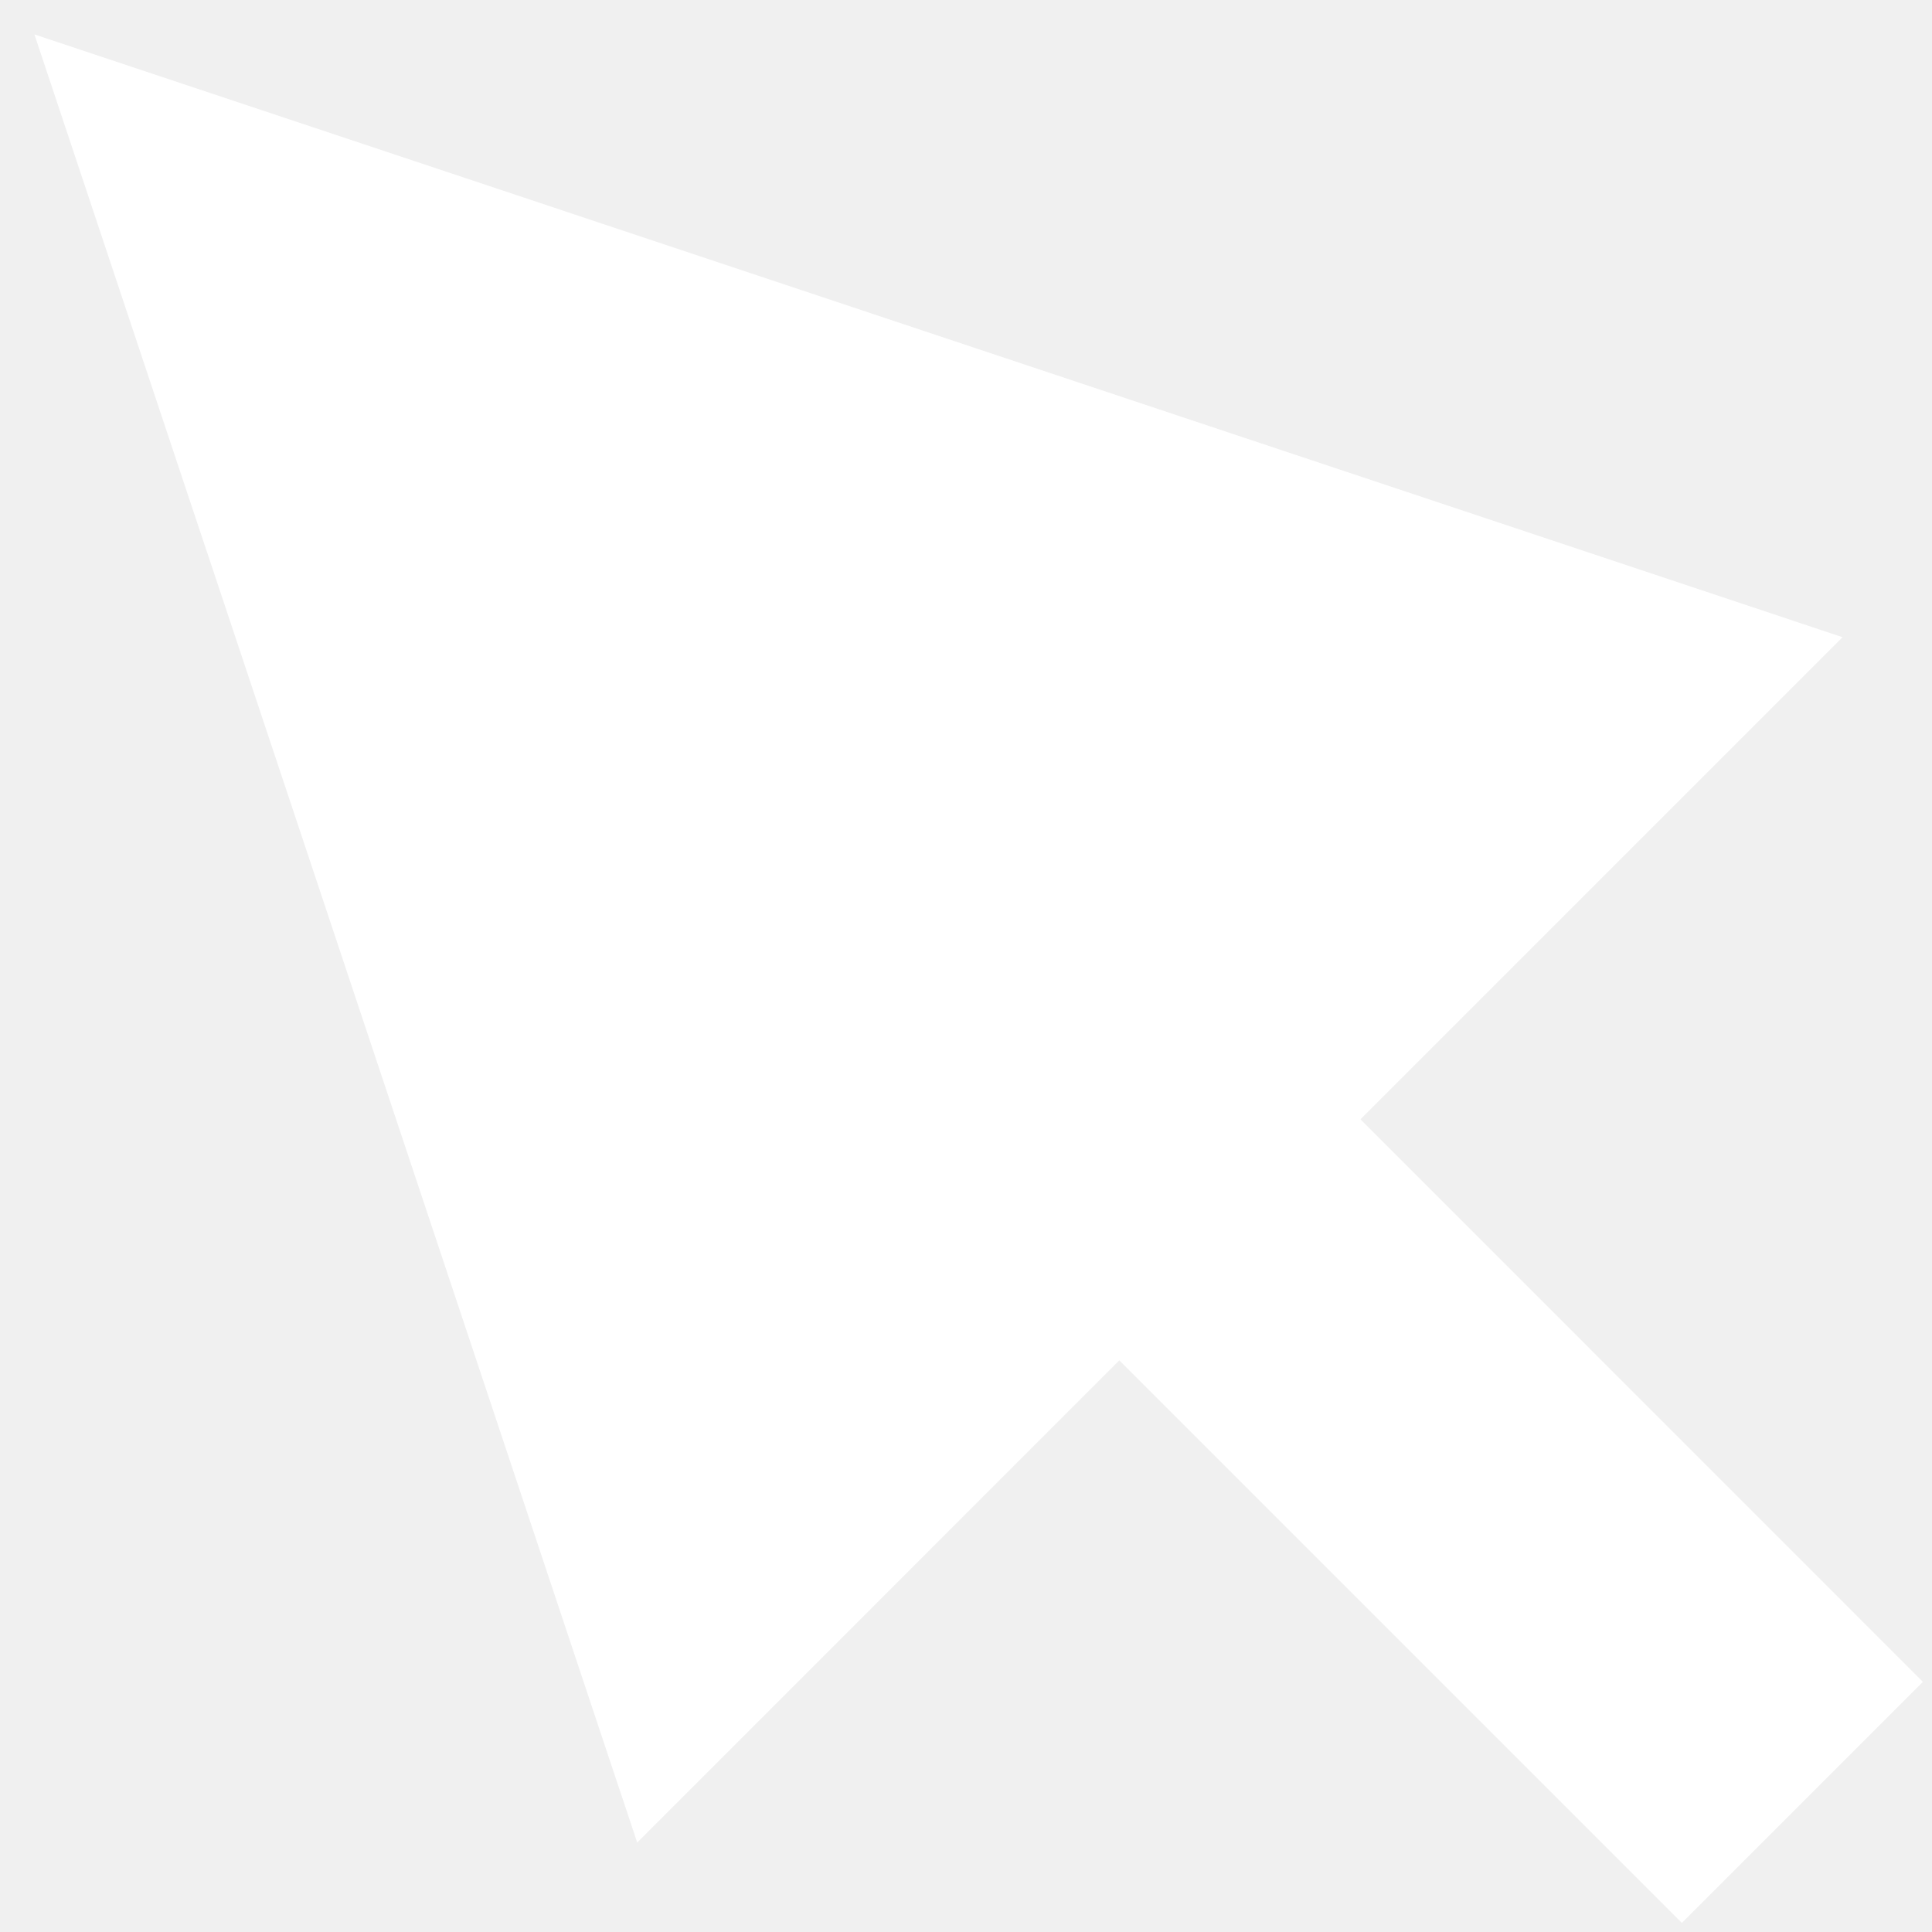
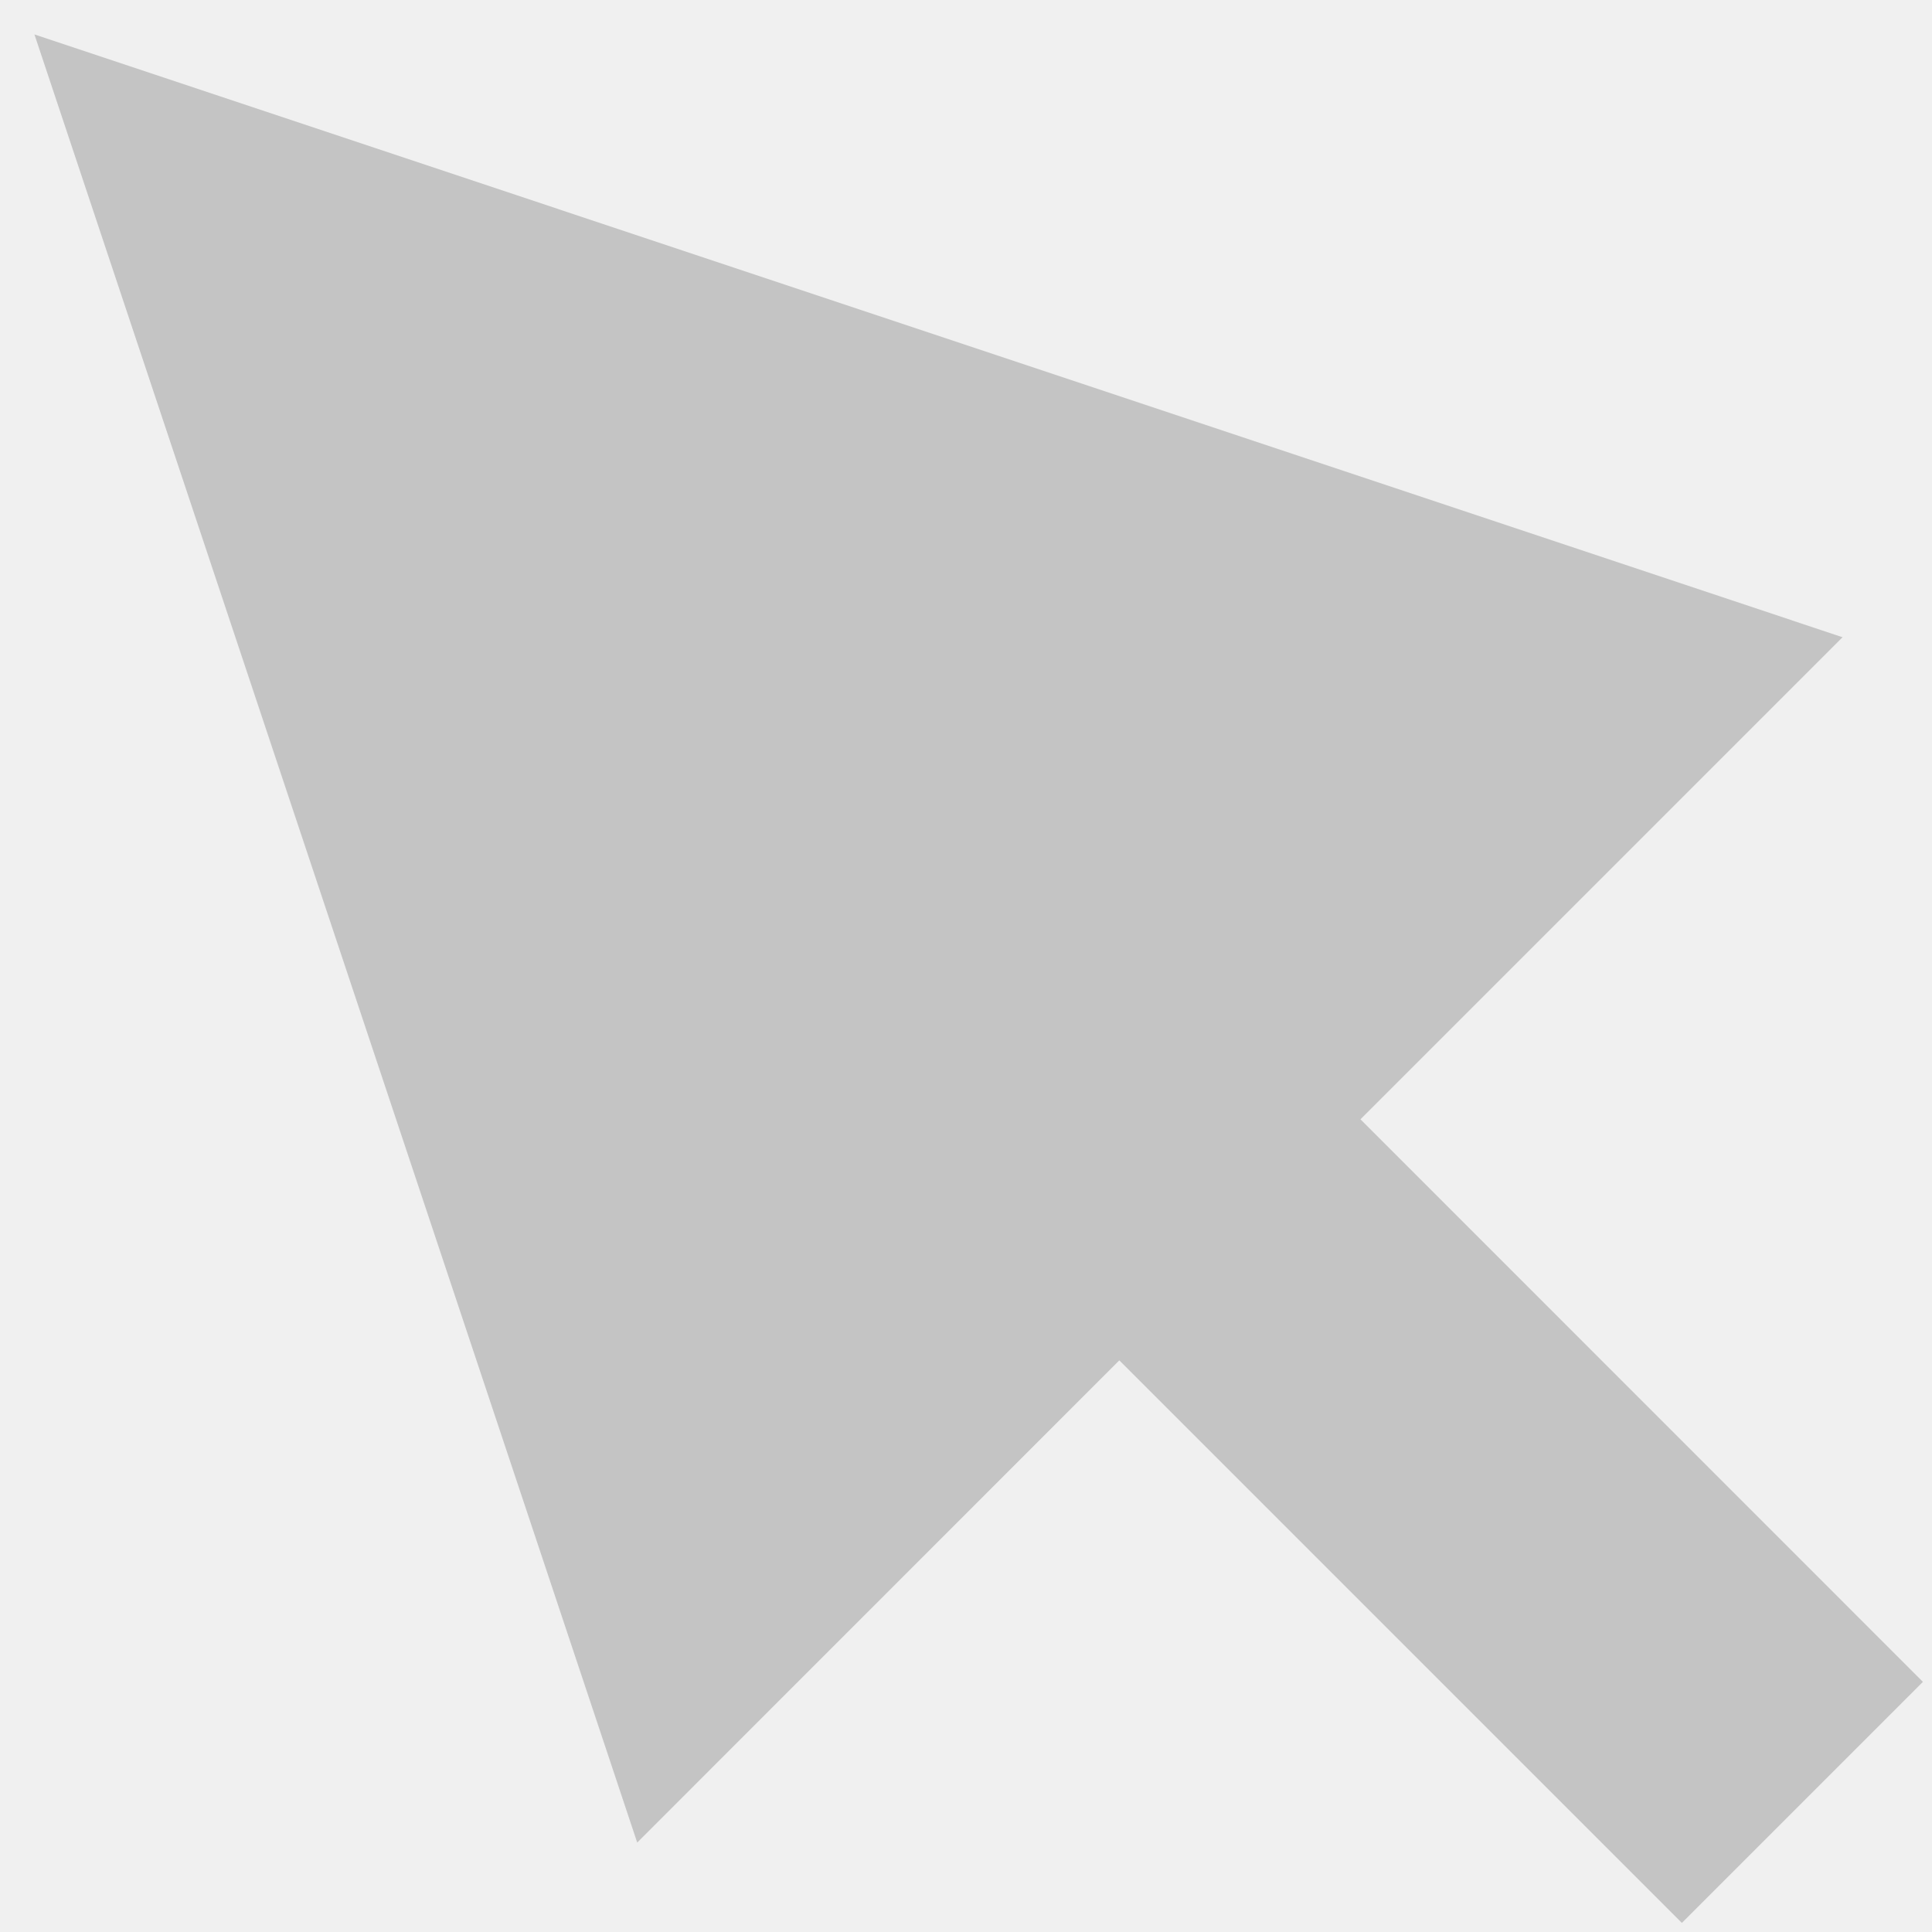
<svg xmlns="http://www.w3.org/2000/svg" width="17" height="17" viewBox="0 0 17 17" fill="none">
-   <path fill-rule="evenodd" clip-rule="evenodd" d="M16.213 5.607L0.303 0.303L5.607 16.213L9.849 11.97L14.799 16.92L16.92 14.799L11.971 9.849L16.213 5.607Z" fill="white" />
+   <path fill-rule="evenodd" clip-rule="evenodd" d="M16.213 5.607L0.303 0.303L5.607 16.213L9.849 11.97L14.799 16.92L16.92 14.799L11.971 9.849L16.213 5.607Z" fill="#C4C4C4" />
</svg>
